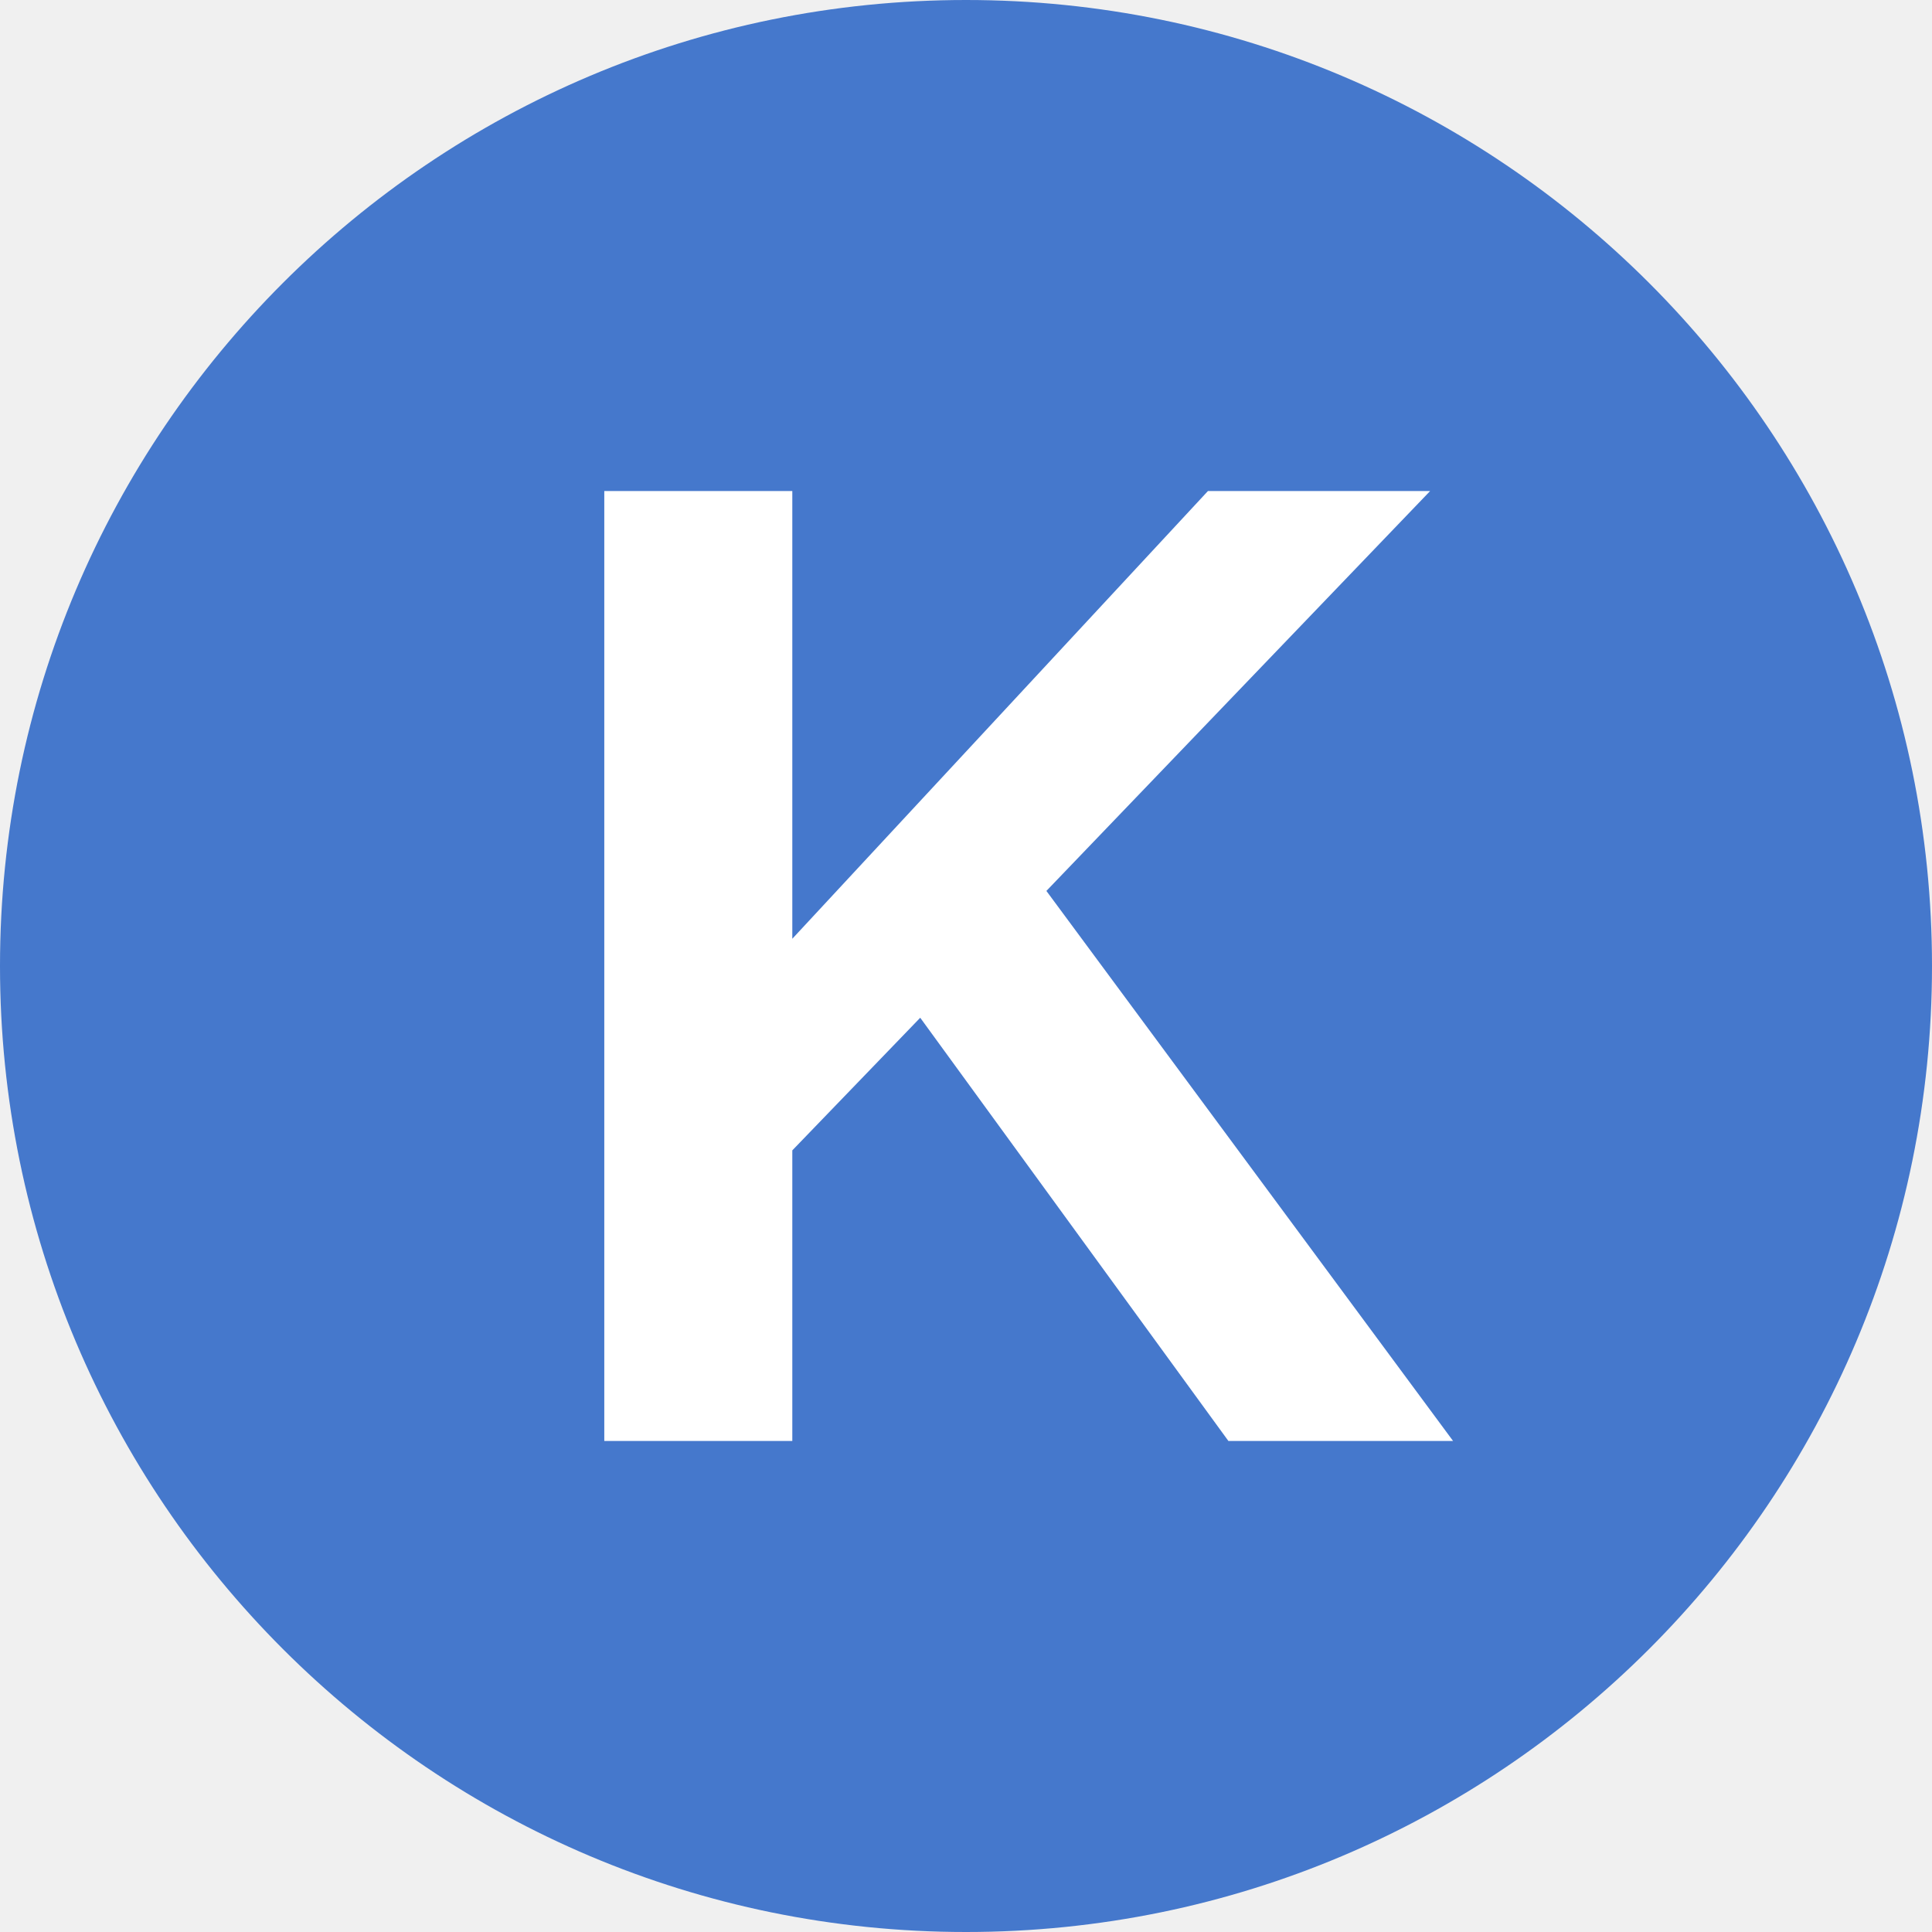
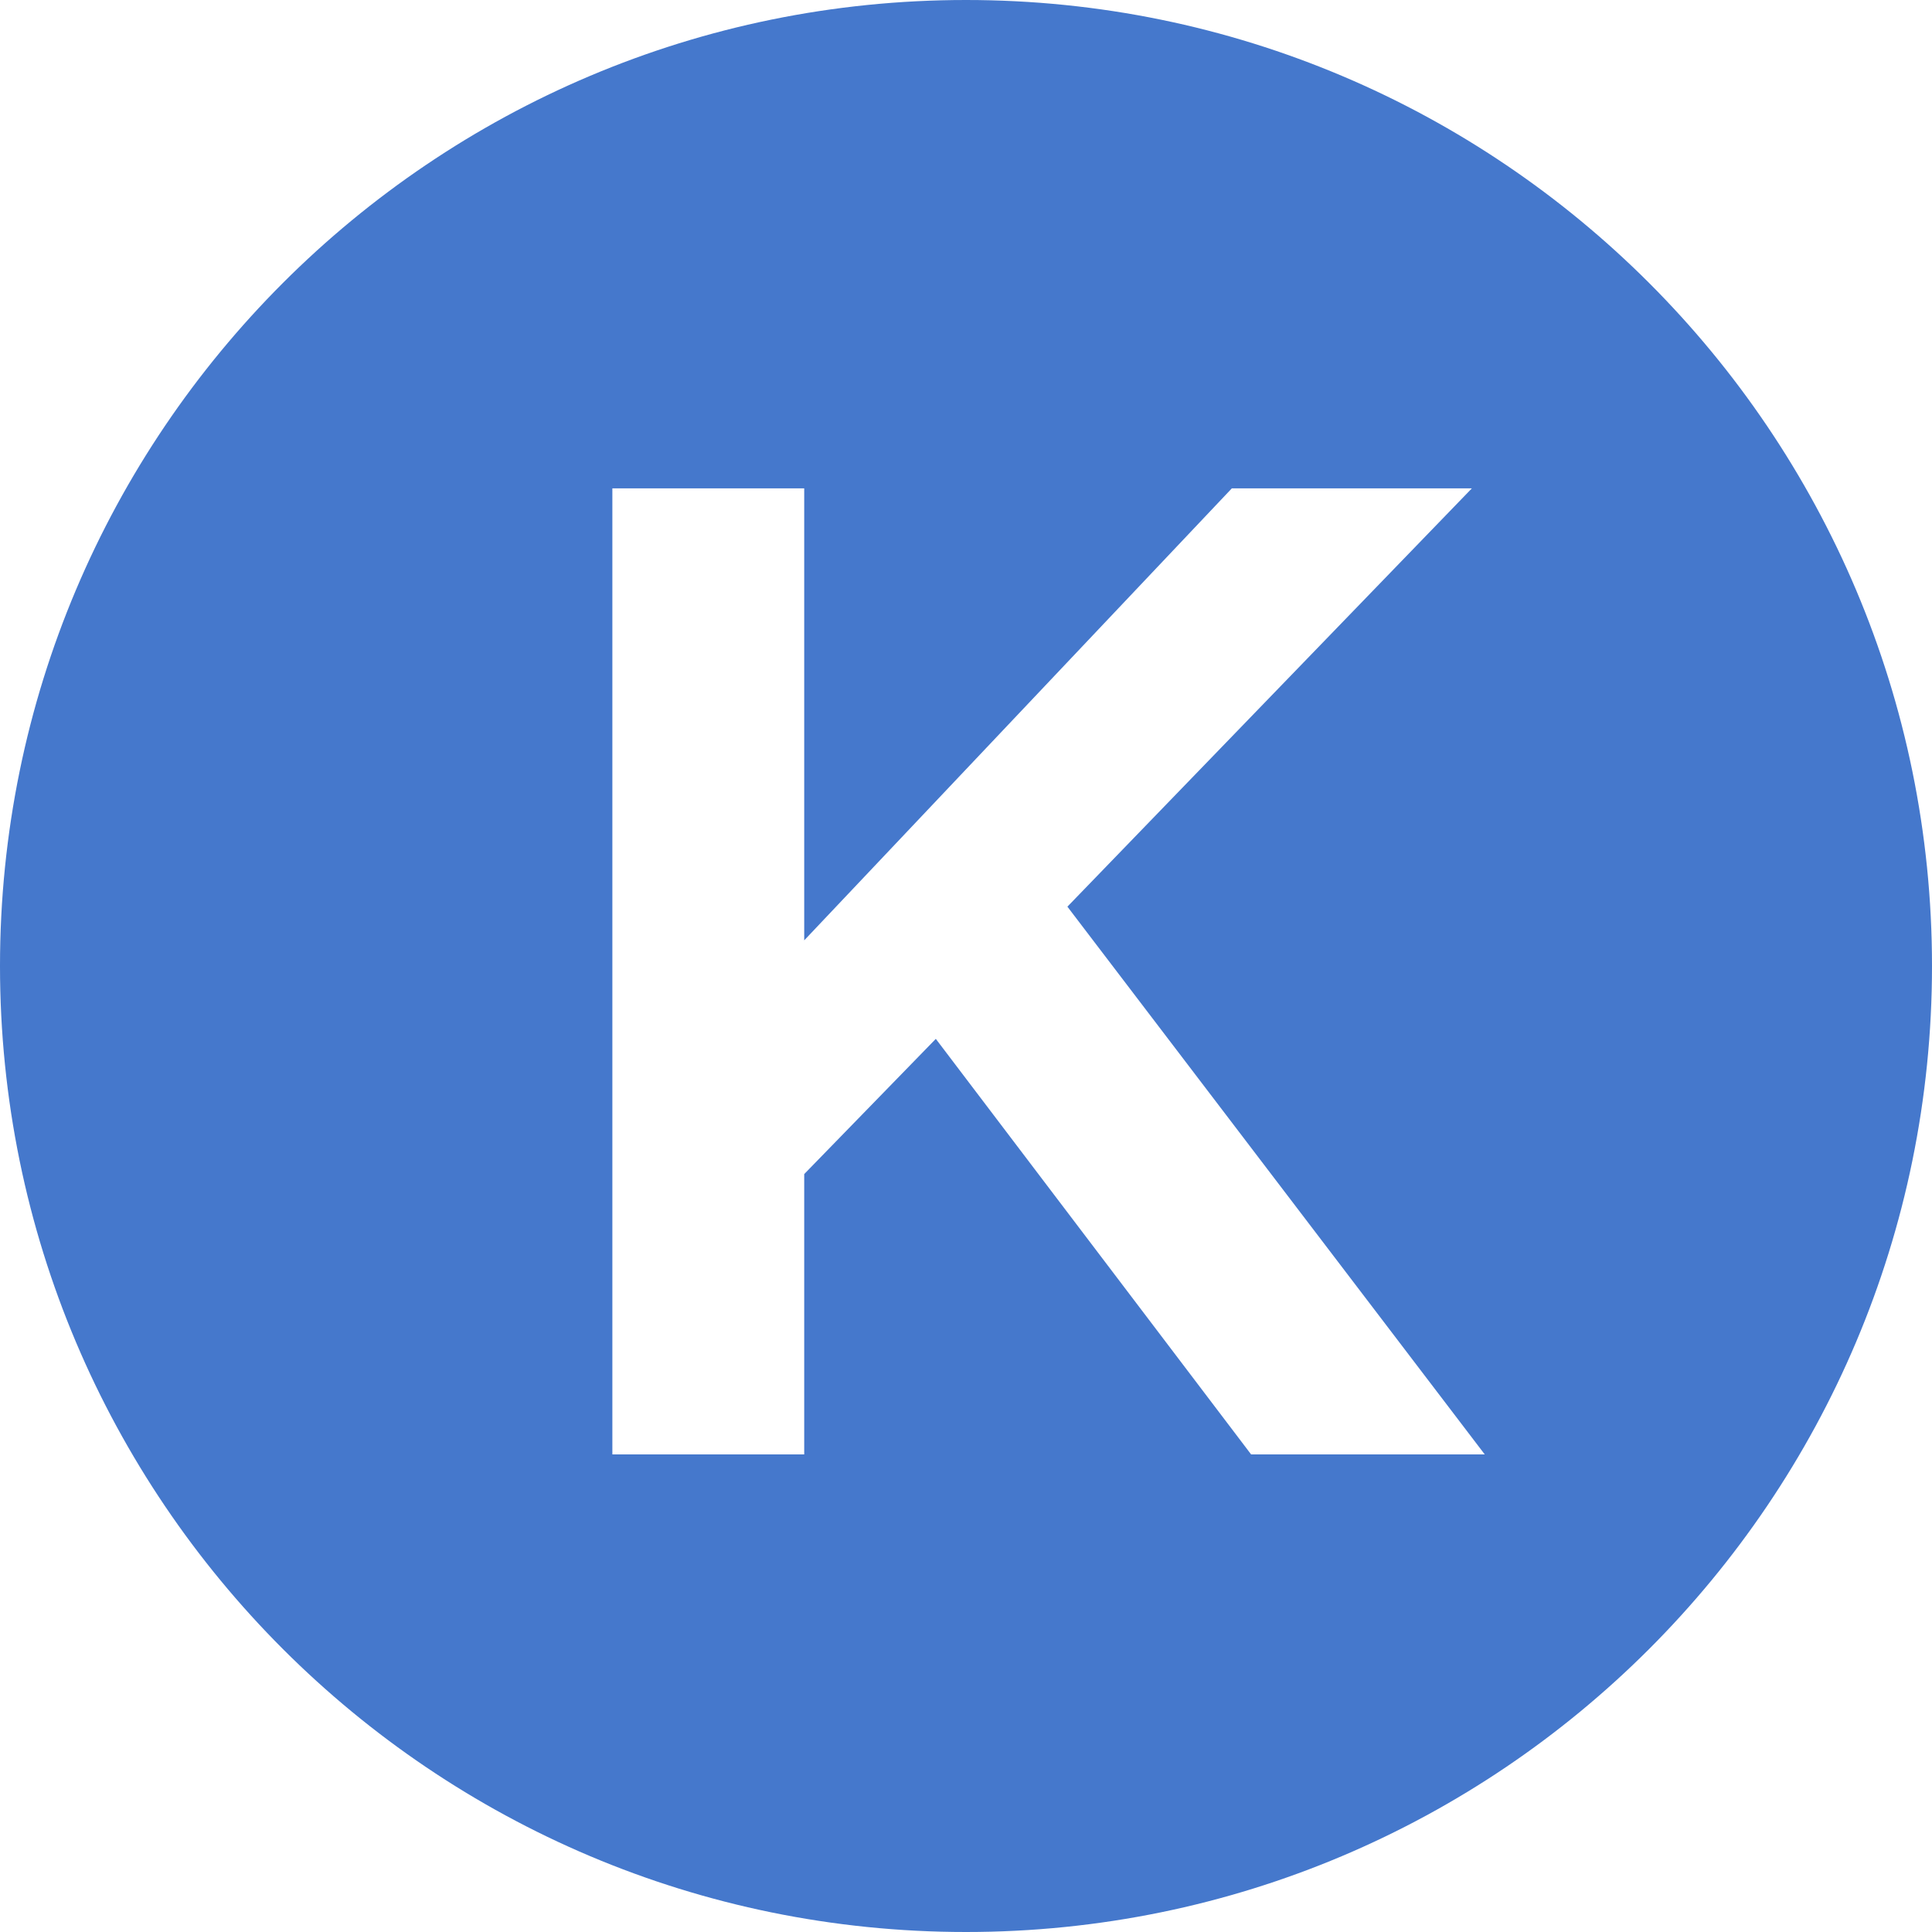
- <svg xmlns="http://www.w3.org/2000/svg" version="1.1" id="Layer_1" x="0px" y="0px" width="72px" height="72px" viewBox="0 0 72 72" enable-background="new 0 0 72 72" xml:space="preserve">
-   <g id="Layer_2">
+ <svg xmlns="http://www.w3.org/2000/svg" version="1.1" x="0px" y="0px" width="72px" height="72px" viewBox="0 0 72 72" enable-background="new 0 0 72 72" xml:space="preserve">
+   <g id="Layer_3">
+     <rect x="-1055.75" y="-233.515" fill="#FFFFFF" width="1190.526" height="321.458" />
+   </g>
+   <g id="Layer_2" display="none">
</g>
-   <g id="Layer_1_1_">
+   <g id="Layer_1">
    <g>
      <g>
        <path fill="#4578CC" d="M36,0C16.118,0,0,16.117,0,36s16.118,36,36,36c19.883,0,36-16.117,36-36S55.883,0,36,0z" />
      </g>
-       <polygon fill="#FFFFFF" points="45.779,53.701 54.152,53.701 38.996,33.202 53.296,18.3 45.016,18.3 29.527,34.985 29.527,18.3     22.52,18.3 22.52,53.701 29.527,53.701 29.527,42.871 34.294,37.928   " />
+     </g>
+     <g>
+       <path fill="#FFFFFF" stroke="#FFFFFF" stroke-miterlimit="10" d="M54.322,53.701h-7.449L34.922,37.95l-5.451,5.601v10.15h-6.15    V18.699h6.15V36.3l16.652-17.601h7.551L39.121,33.75L54.322,53.701z" />
    </g>
  </g>
</svg>
